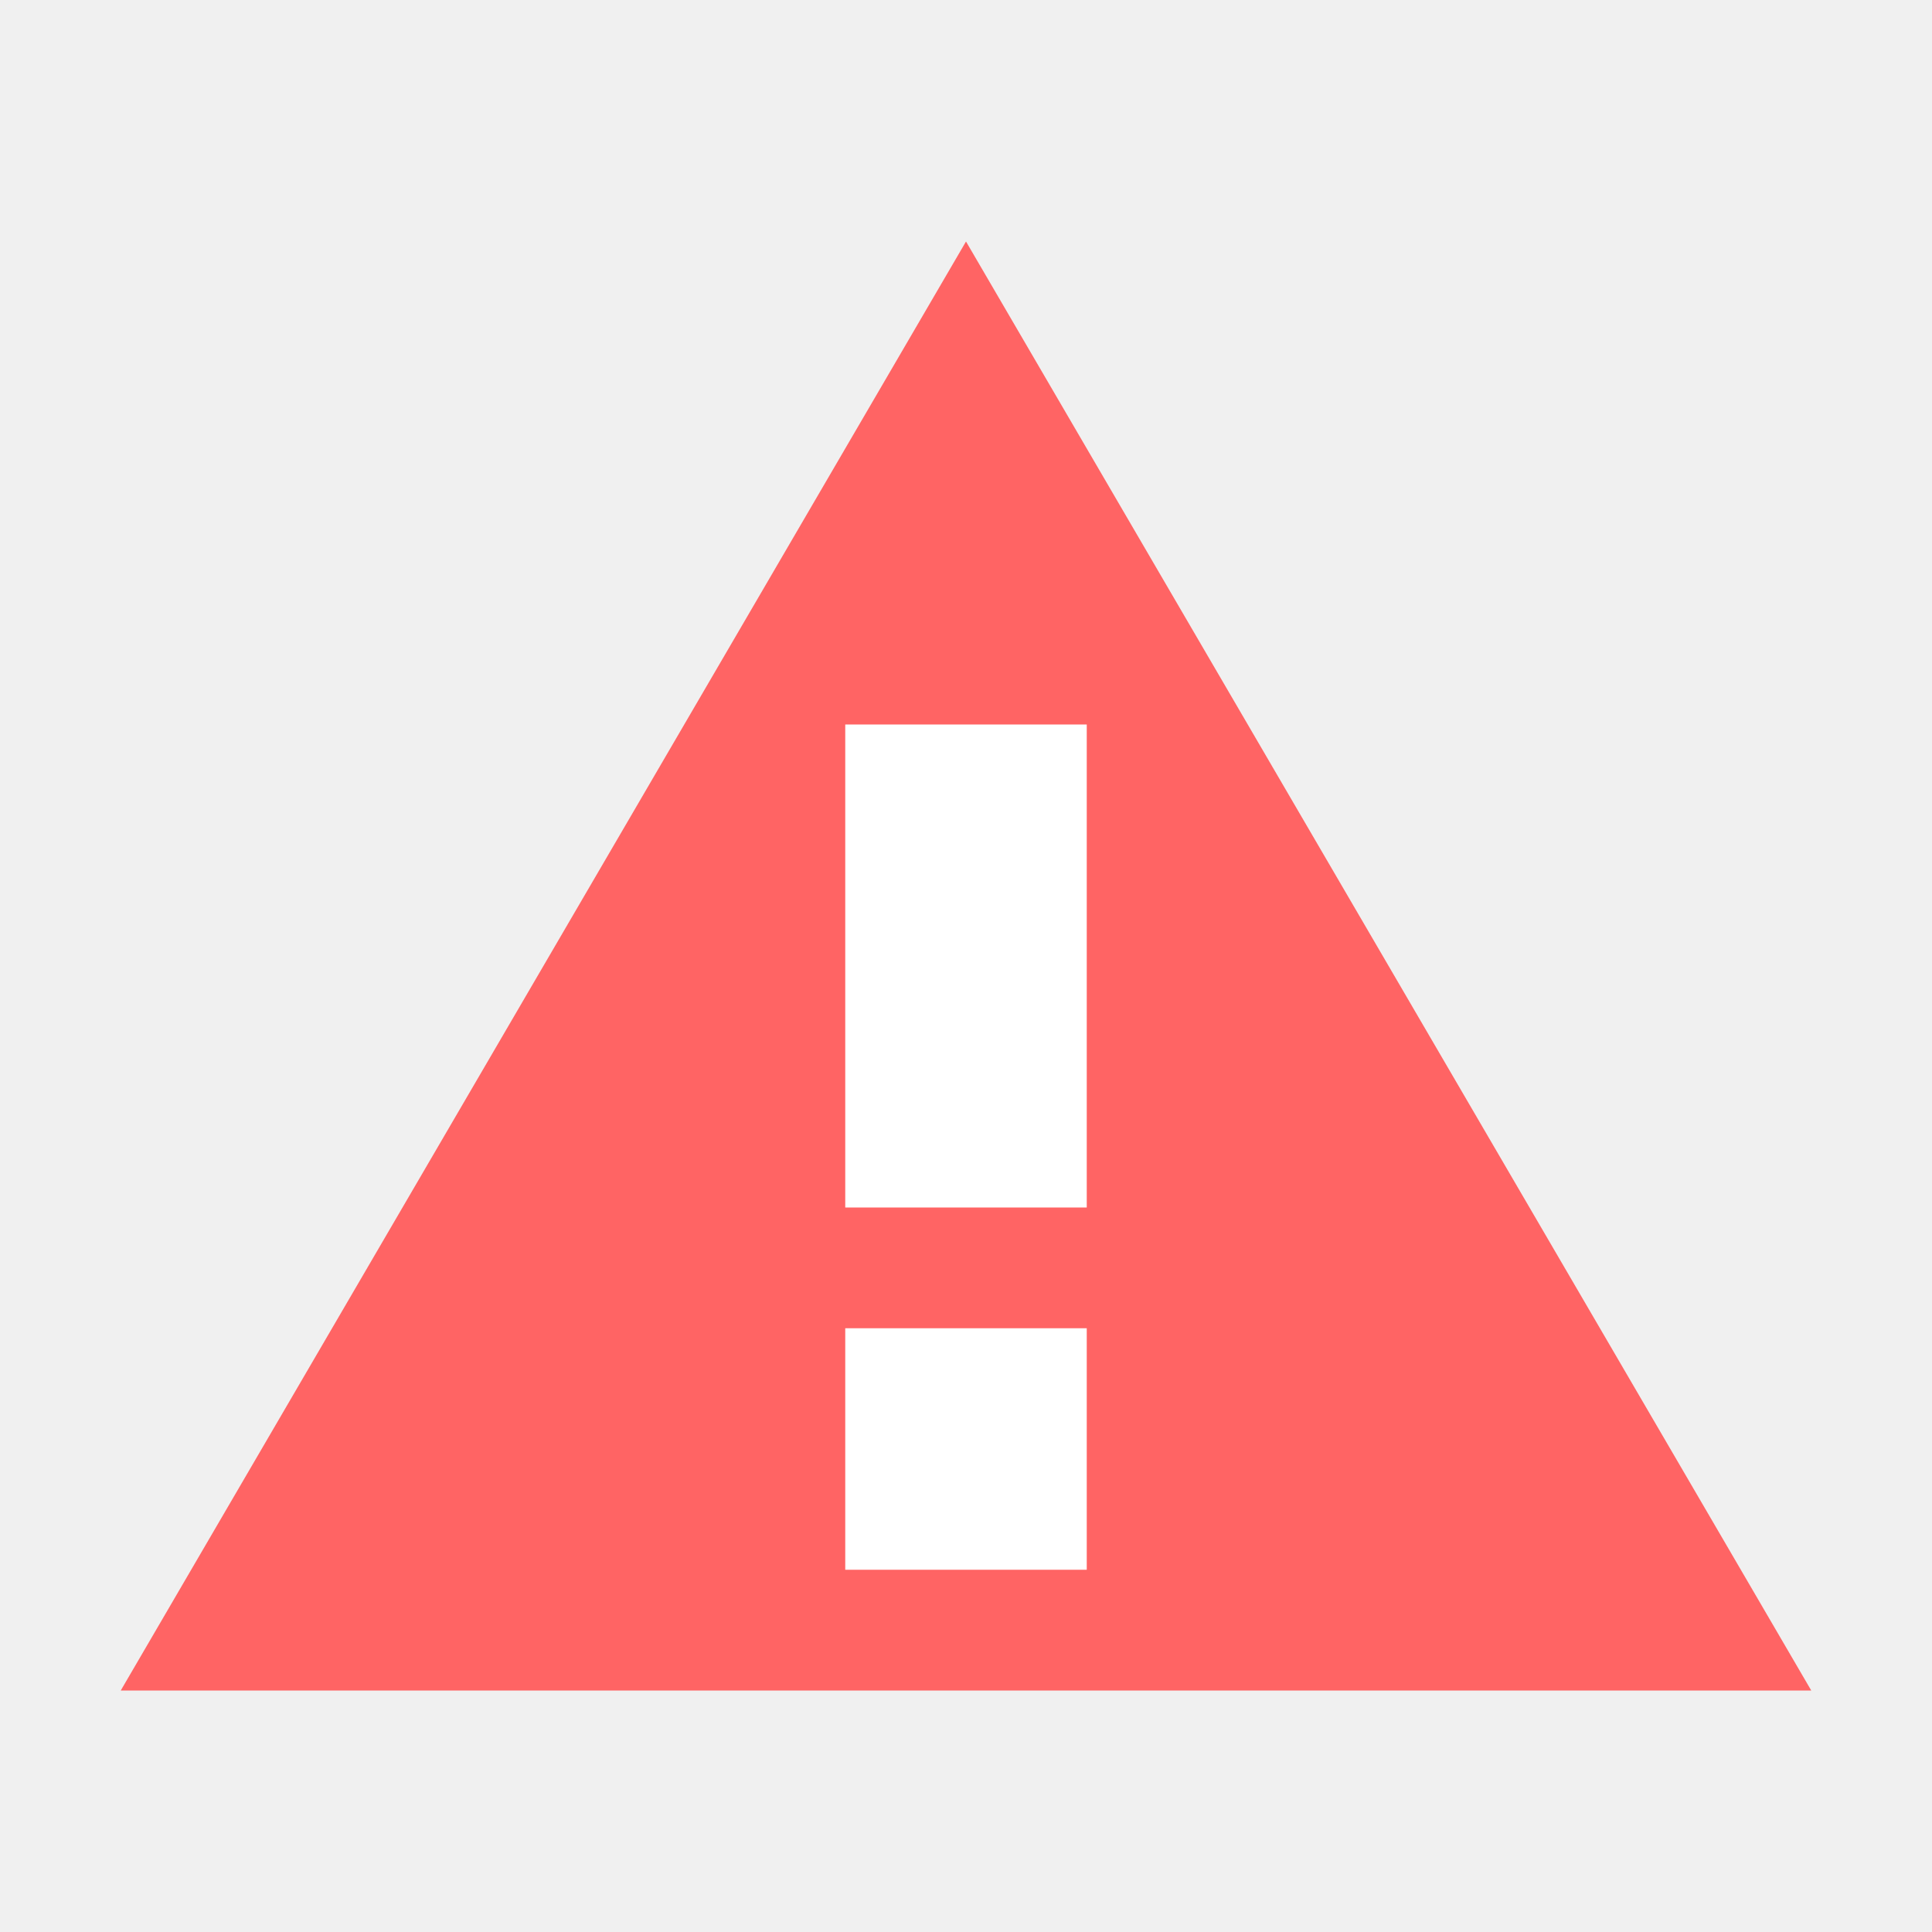
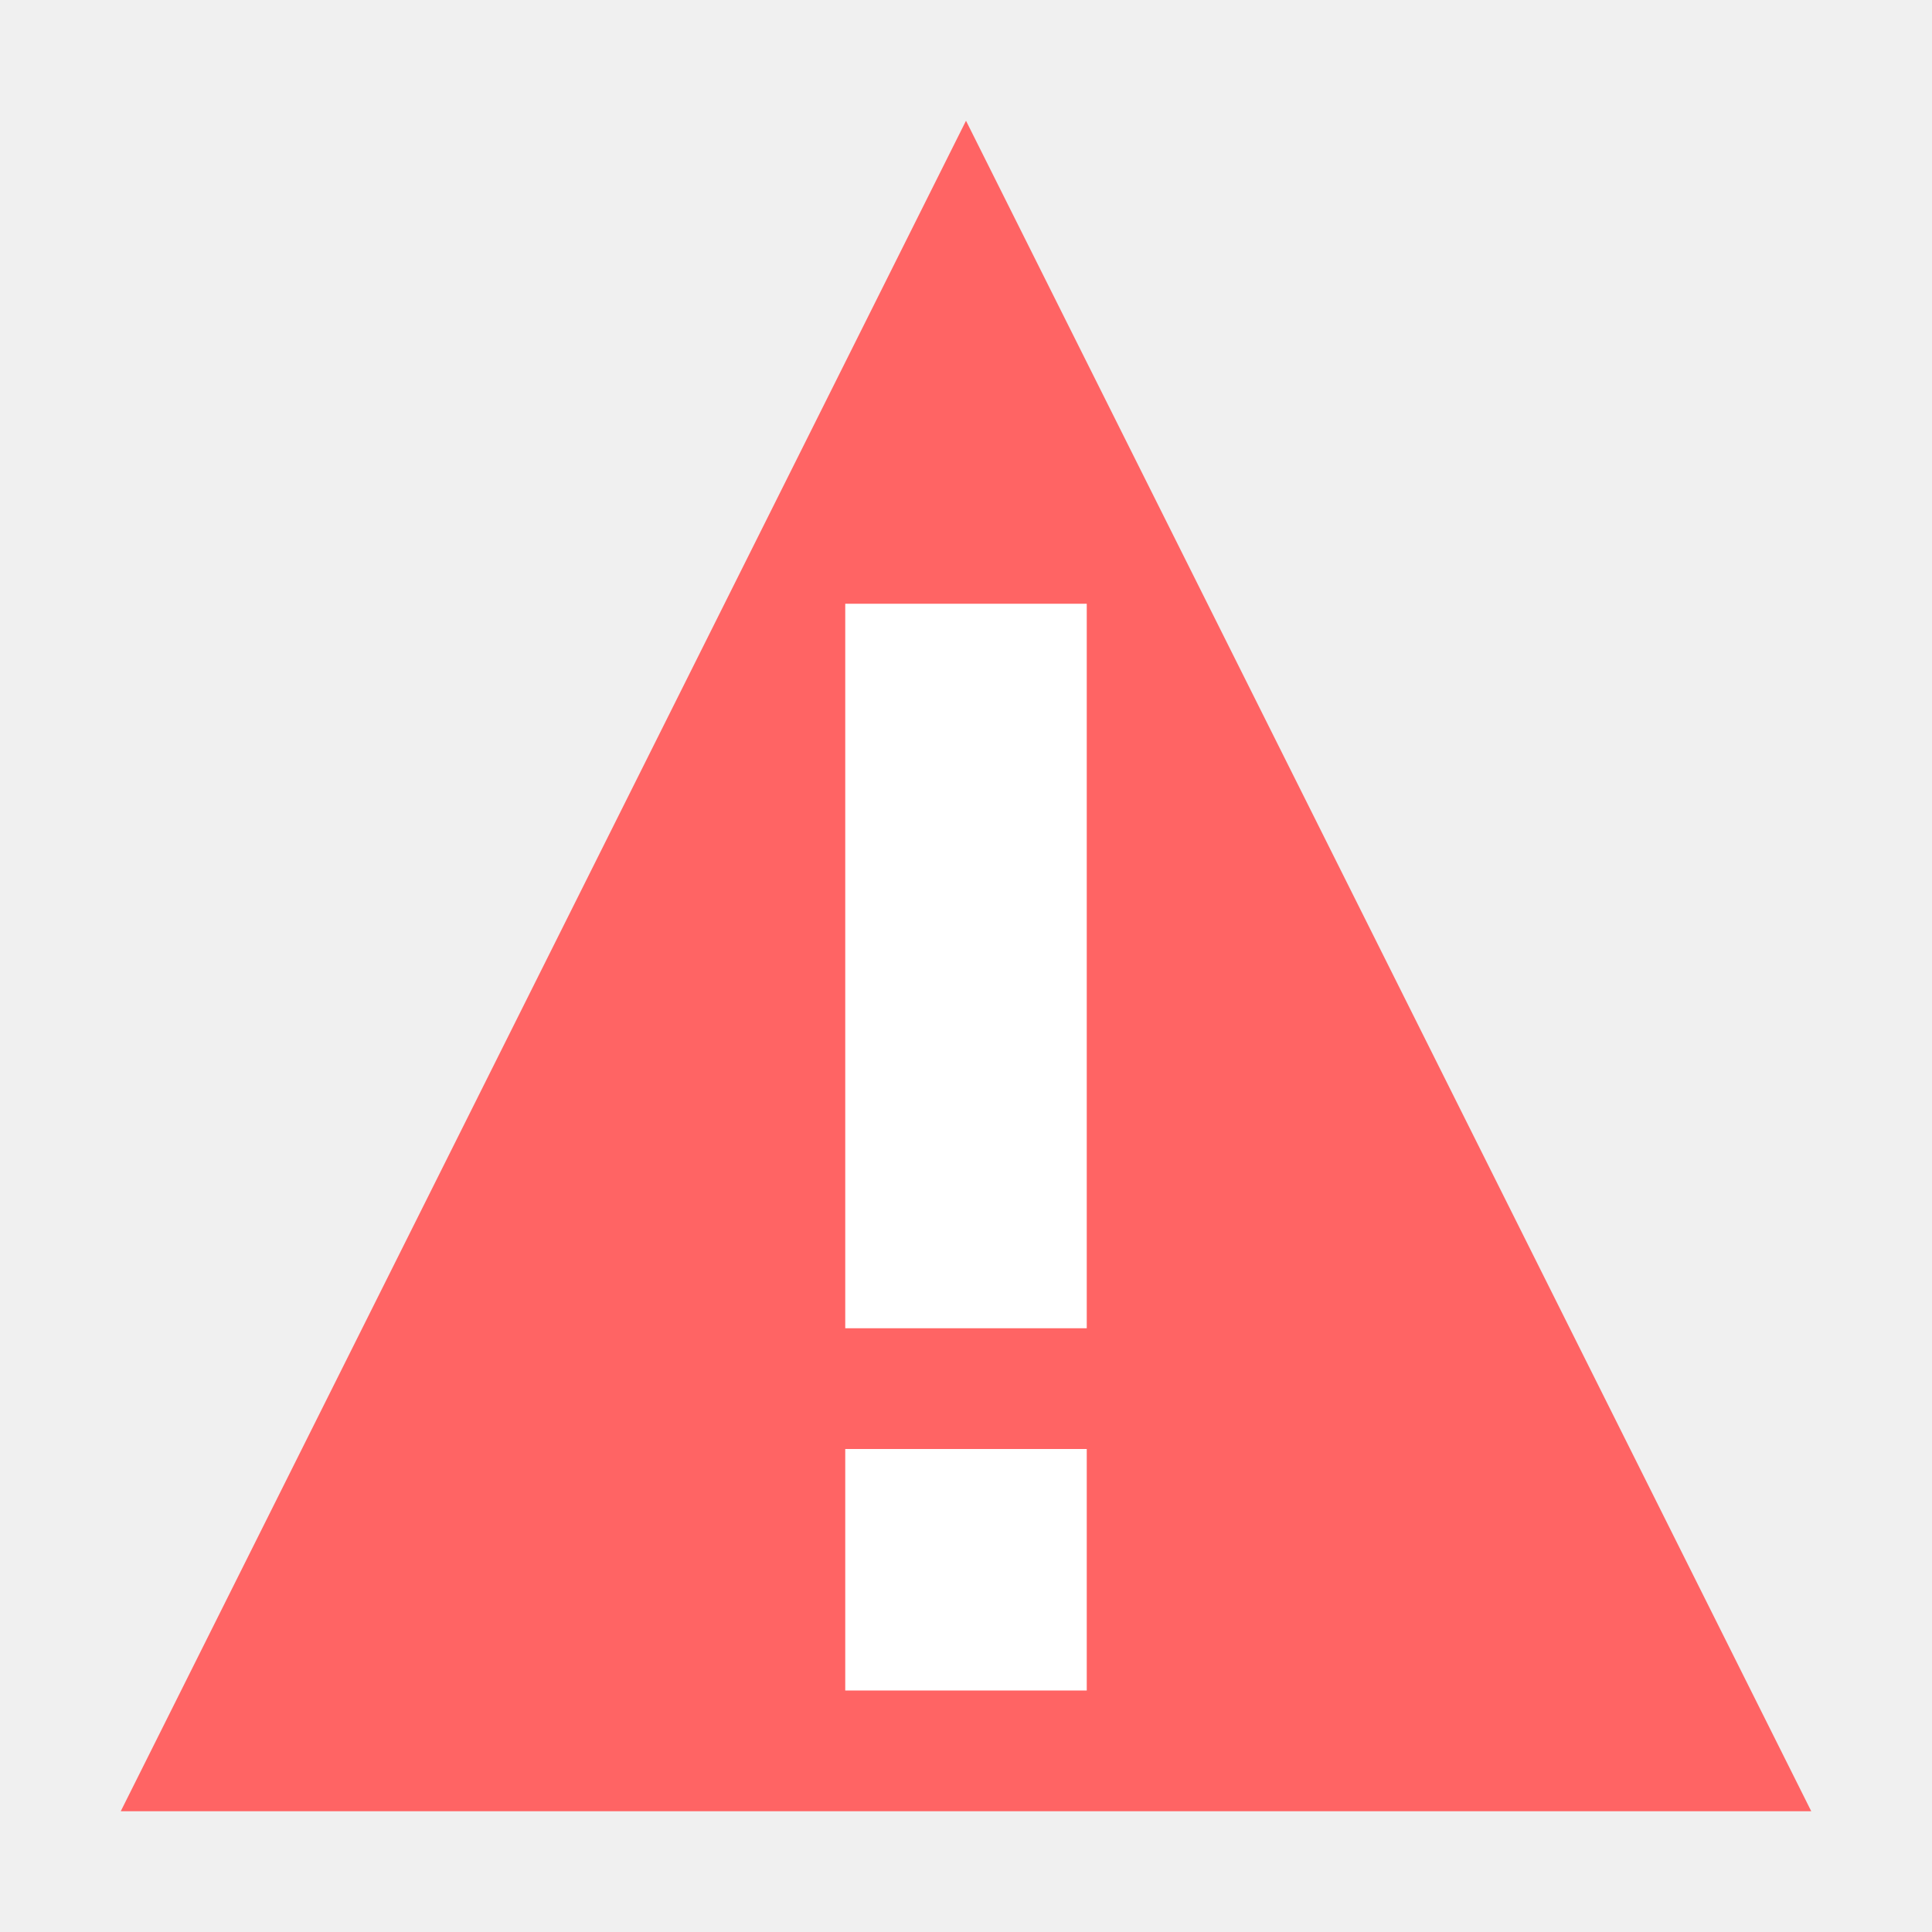
<svg xmlns="http://www.w3.org/2000/svg" width="16" height="16" viewBox="0 0 16 16">
-   <path fill="#FF6464" d="M8,2 L15,14 L1,14 Z" />
-   <path fill="#FFFFFF" d="M9,13 L9,11 L7,11 L7,13 Z M9,10 L9,6 L7,6 L7,10 Z" />
+   <path fill="#FF6464" d="M8,1 L15,15 L1,15 Z" />
+   <path fill="#FFFFFF" d="M9,14 L9,12 L7,12 L7,14 Z M9,11 L9,5 L7,5 L7,11 Z" />
</svg>
